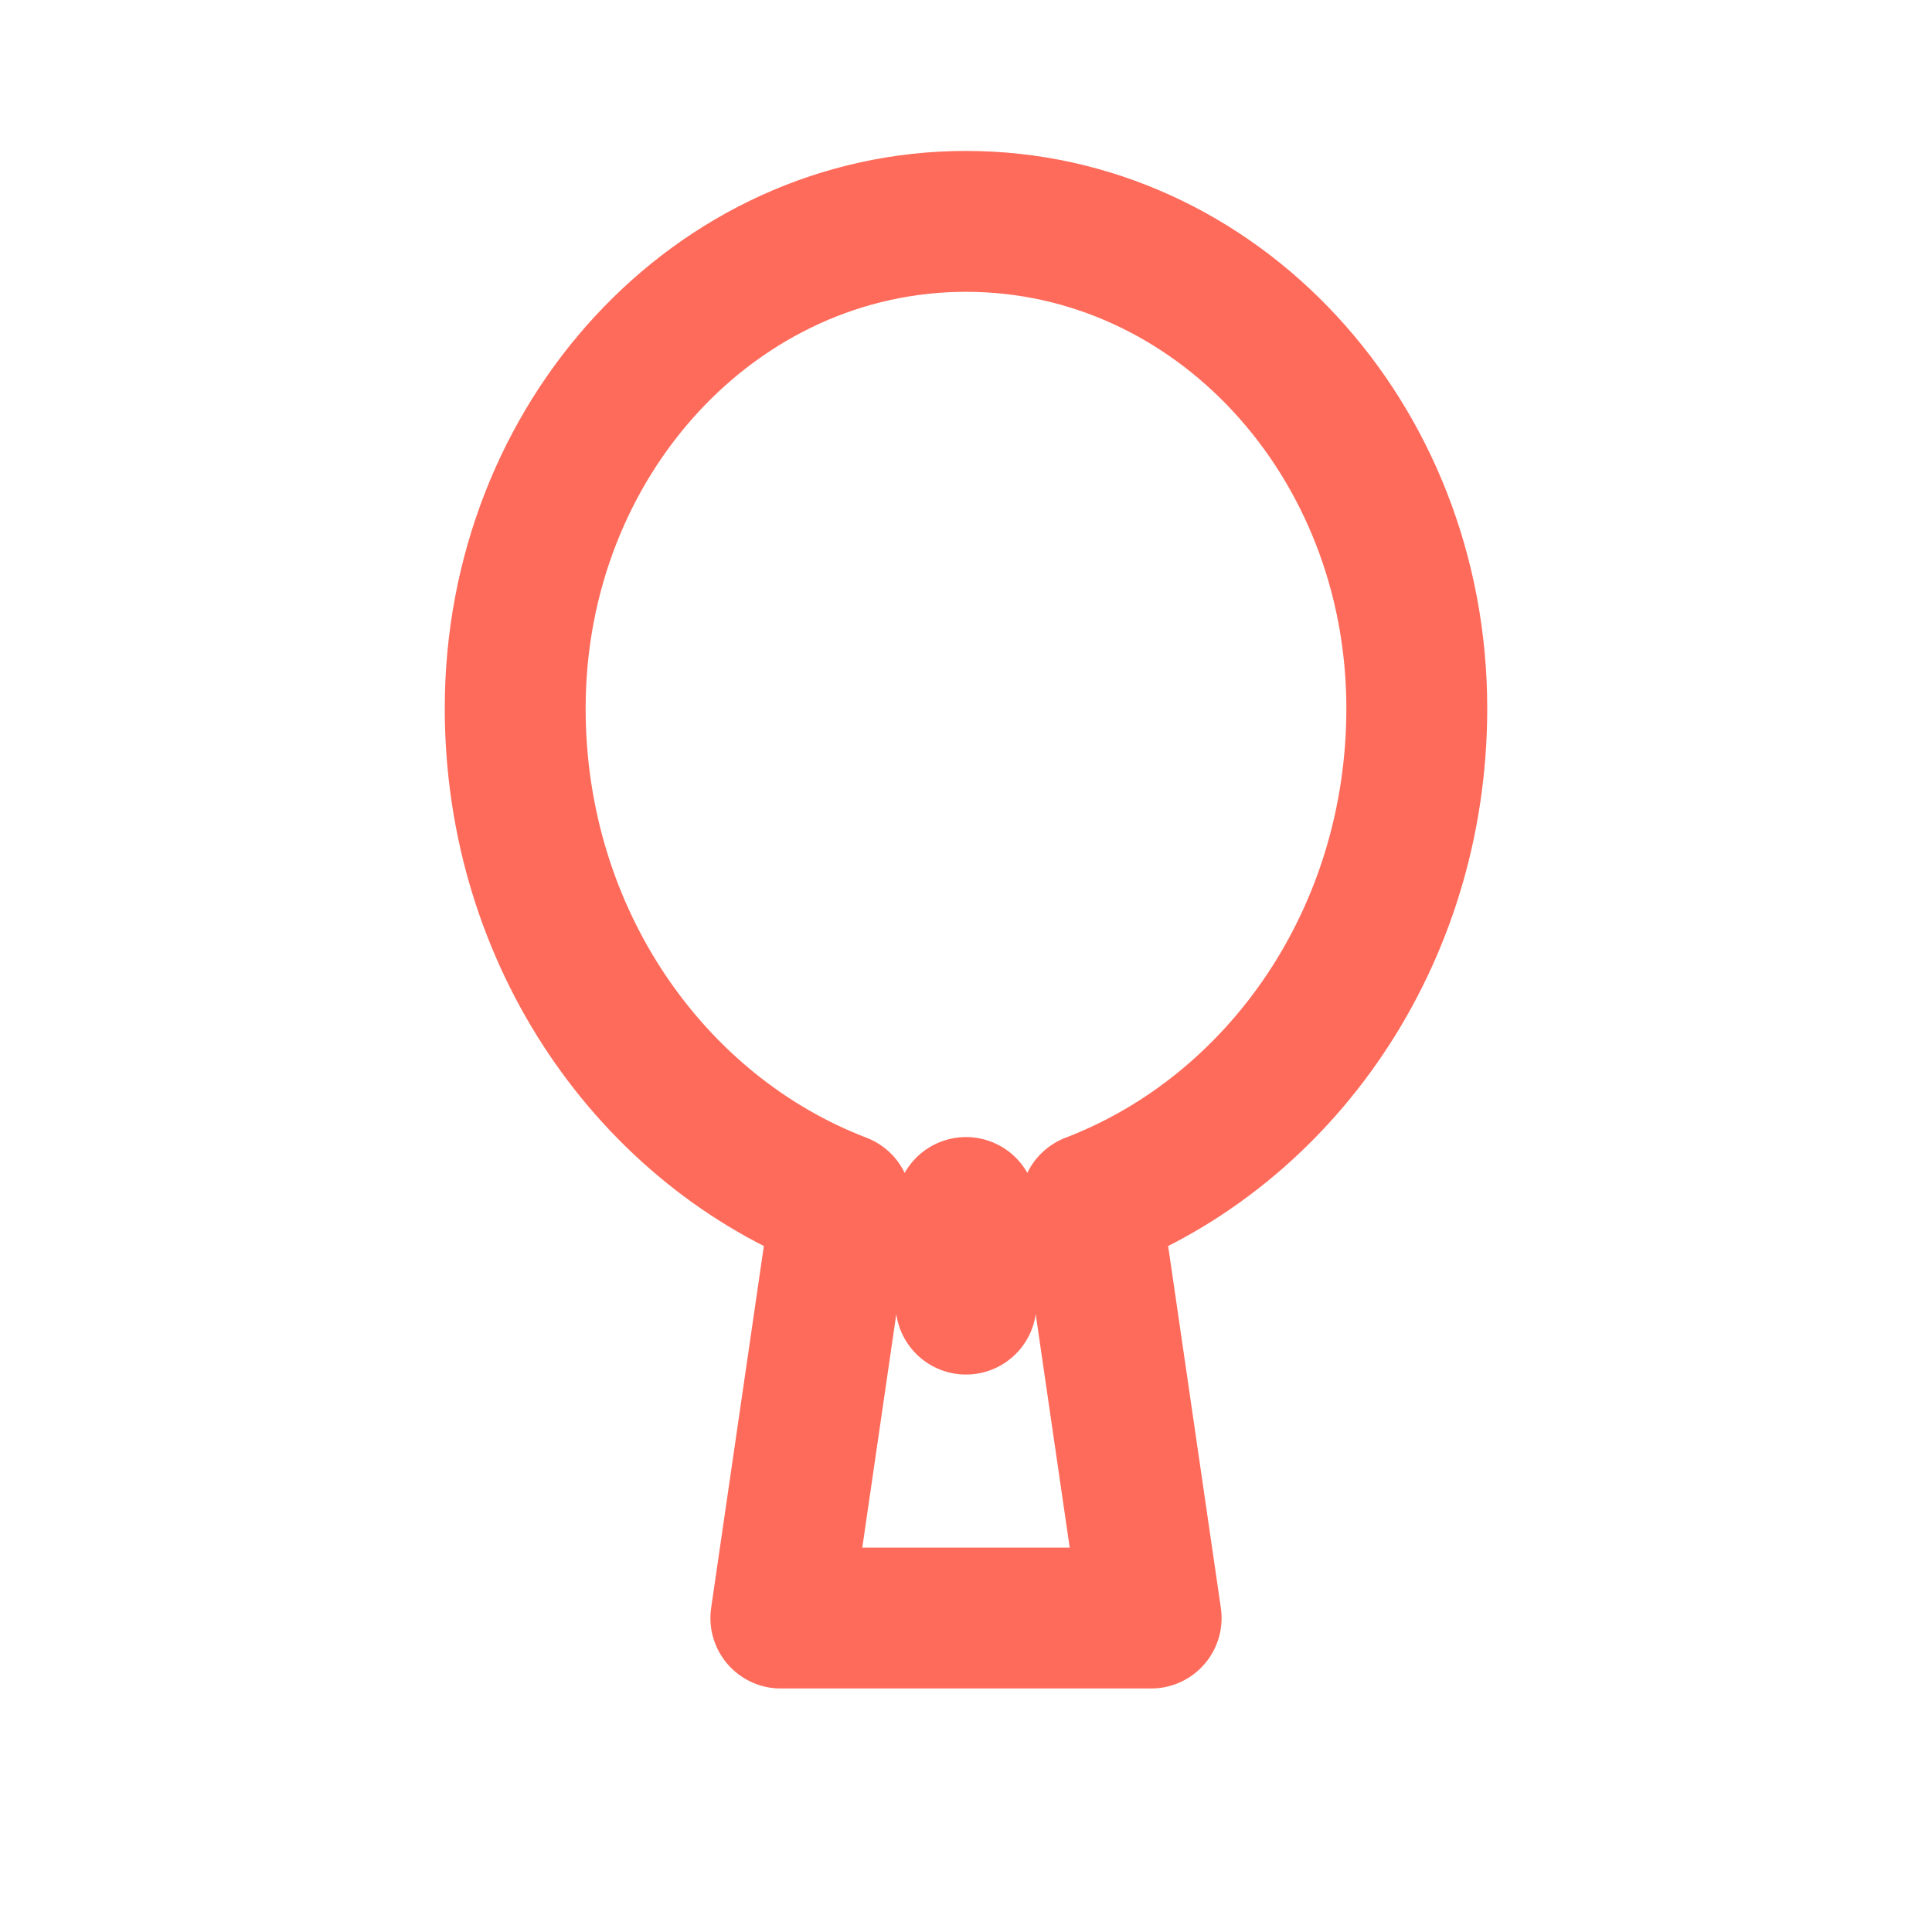
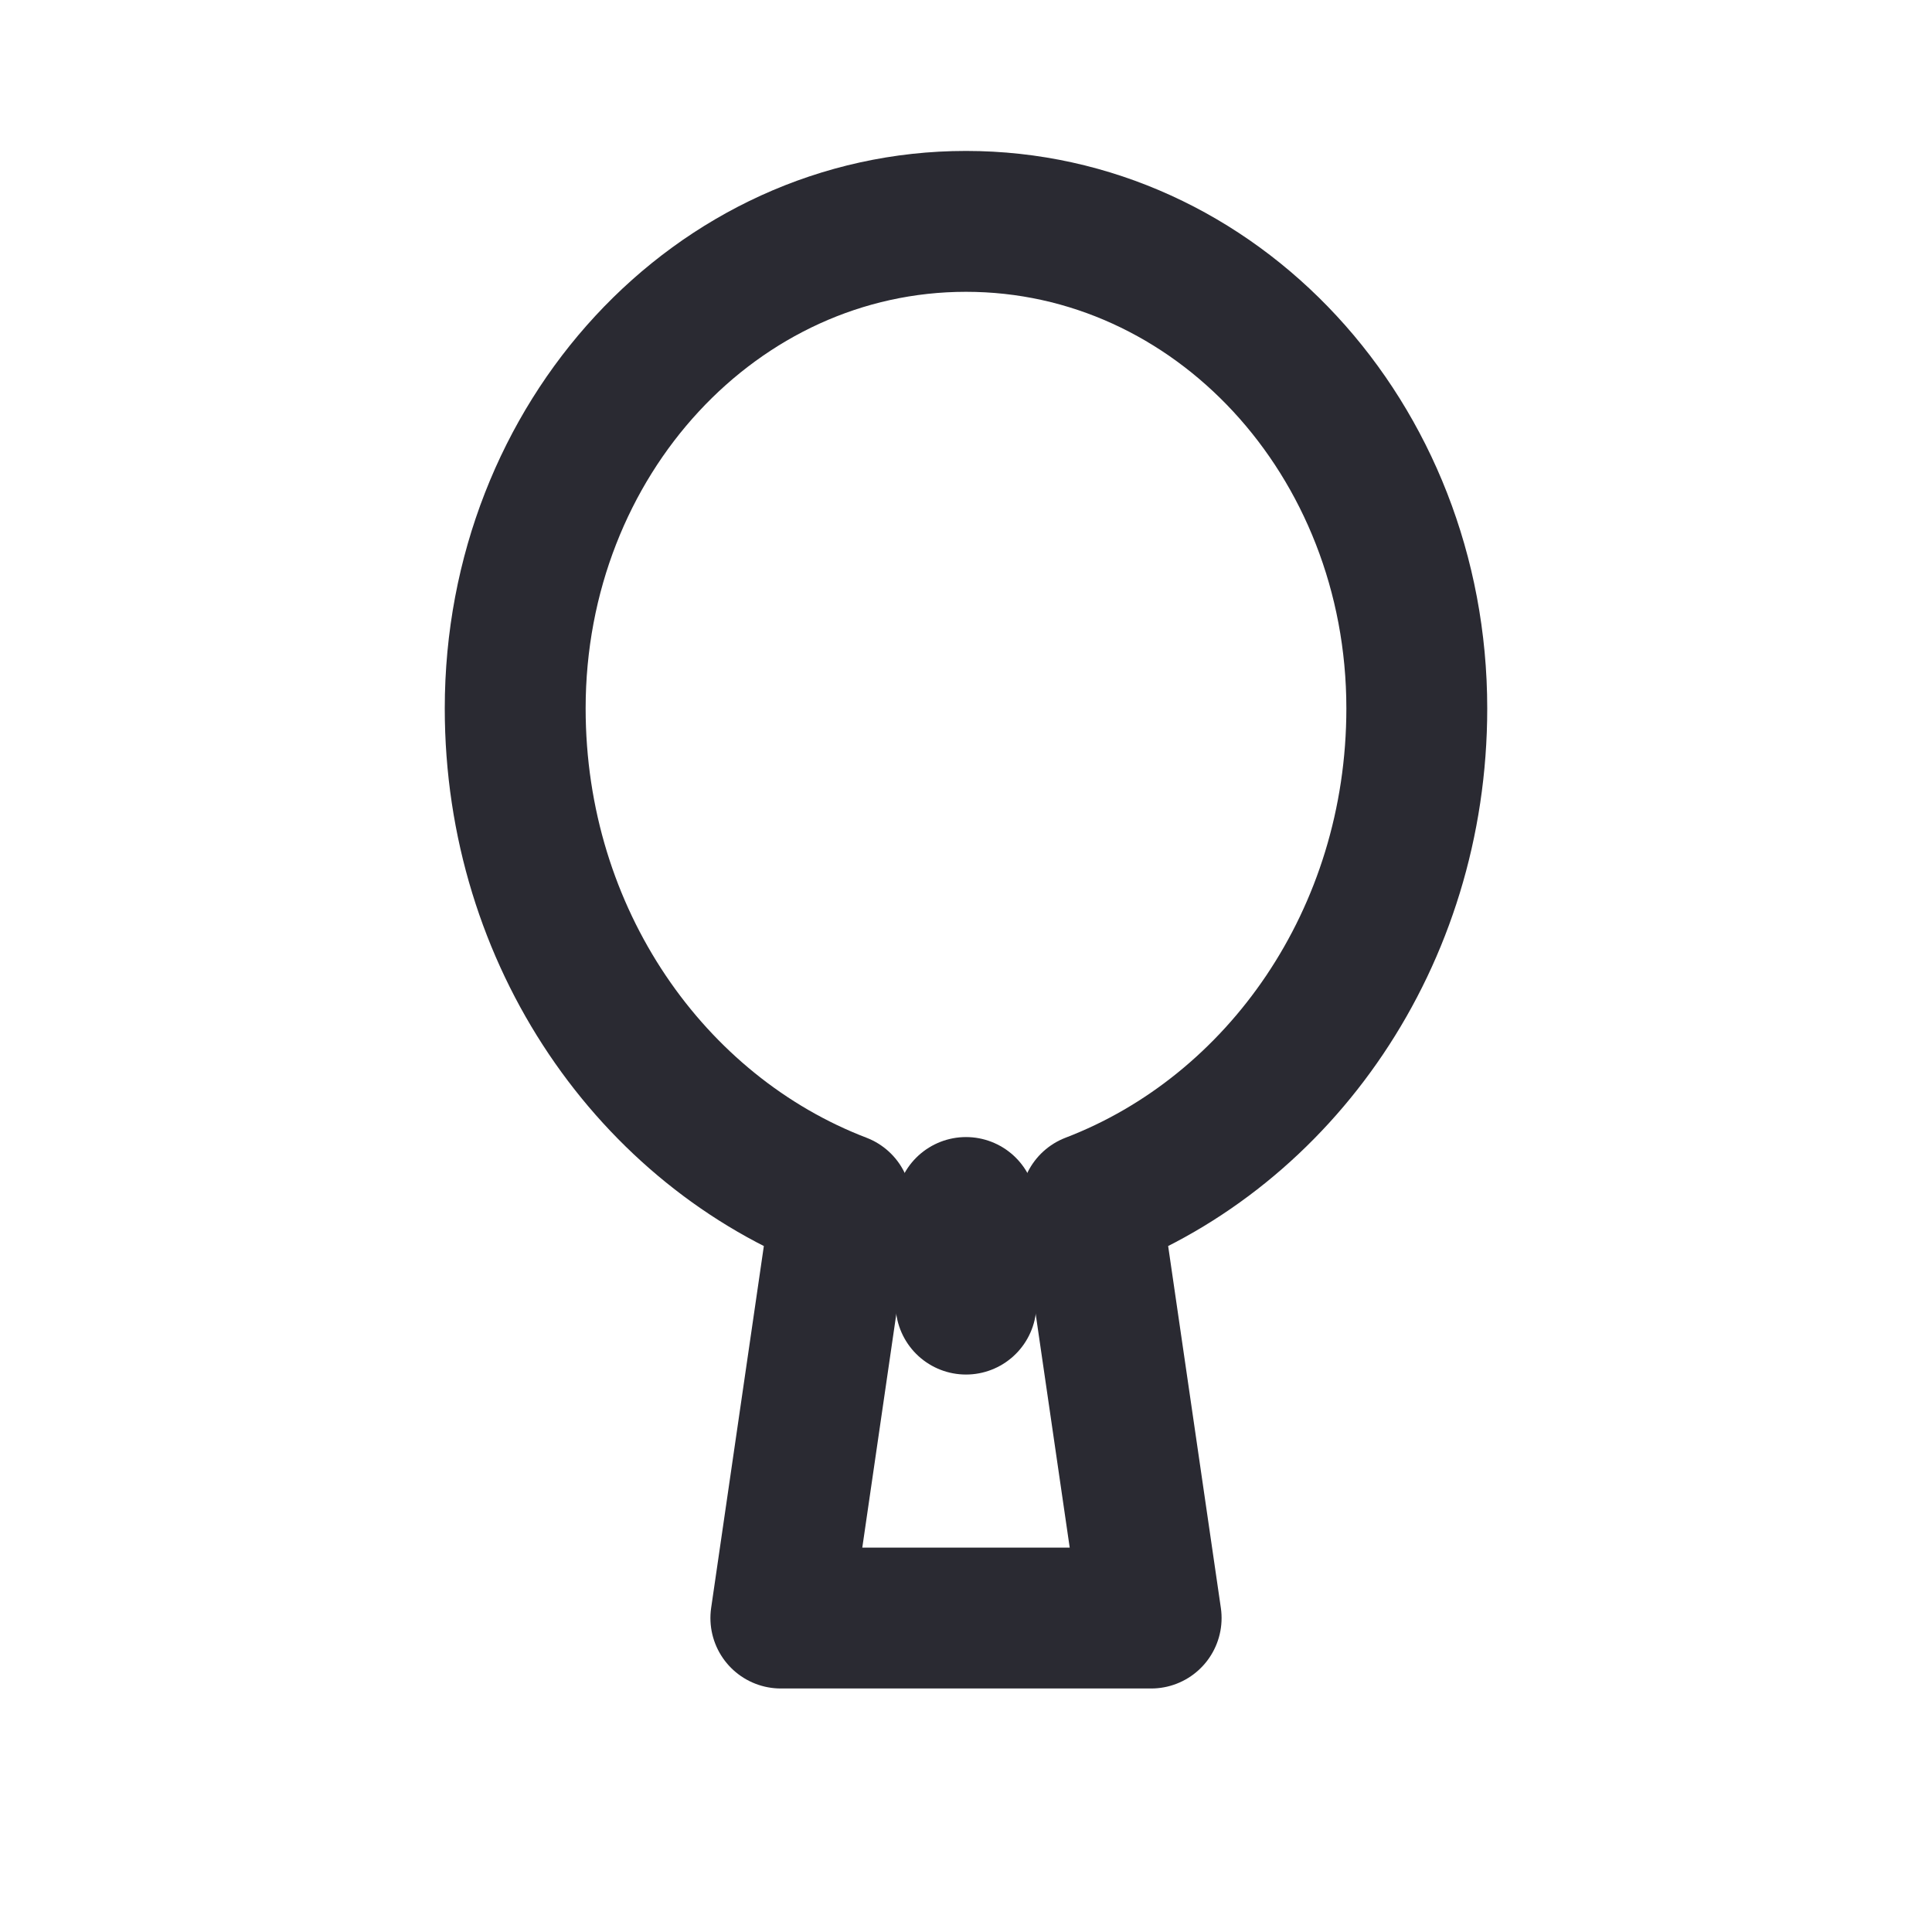
<svg xmlns="http://www.w3.org/2000/svg" viewBox="0 0 24 24" fill="none" aria-hidden="true">
-   <path d="M12 2.75c-3.1 0-5.6 2.7-5.6 6.05 0 2.85 1.7 5.25 4.05 6.15L9.7 20.1h4.6l-.75-5.15c2.35-.9 4.05-3.3 4.05-6.15C17.6 5.45 15.1 2.75 12 2.75Z" stroke="#ff6b5a" stroke-width="1.75" stroke-linejoin="round" />
-   <path d="M12 15v1.2" stroke="#ff6b5a" stroke-width="1.75" stroke-linecap="round" />
+   <path d="M12 2.75c-3.1 0-5.6 2.7-5.6 6.05 0 2.85 1.7 5.25 4.05 6.15L9.7 20.1h4.6l-.75-5.15c2.35-.9 4.05-3.3 4.05-6.15C17.6 5.45 15.1 2.75 12 2.75Z" stroke="#2a2a32" stroke-width="1.75" stroke-linejoin="round" />
+   <path d="M12 15v1.2" stroke="#2a2a32" stroke-width="1.75" stroke-linecap="round" />
</svg>
